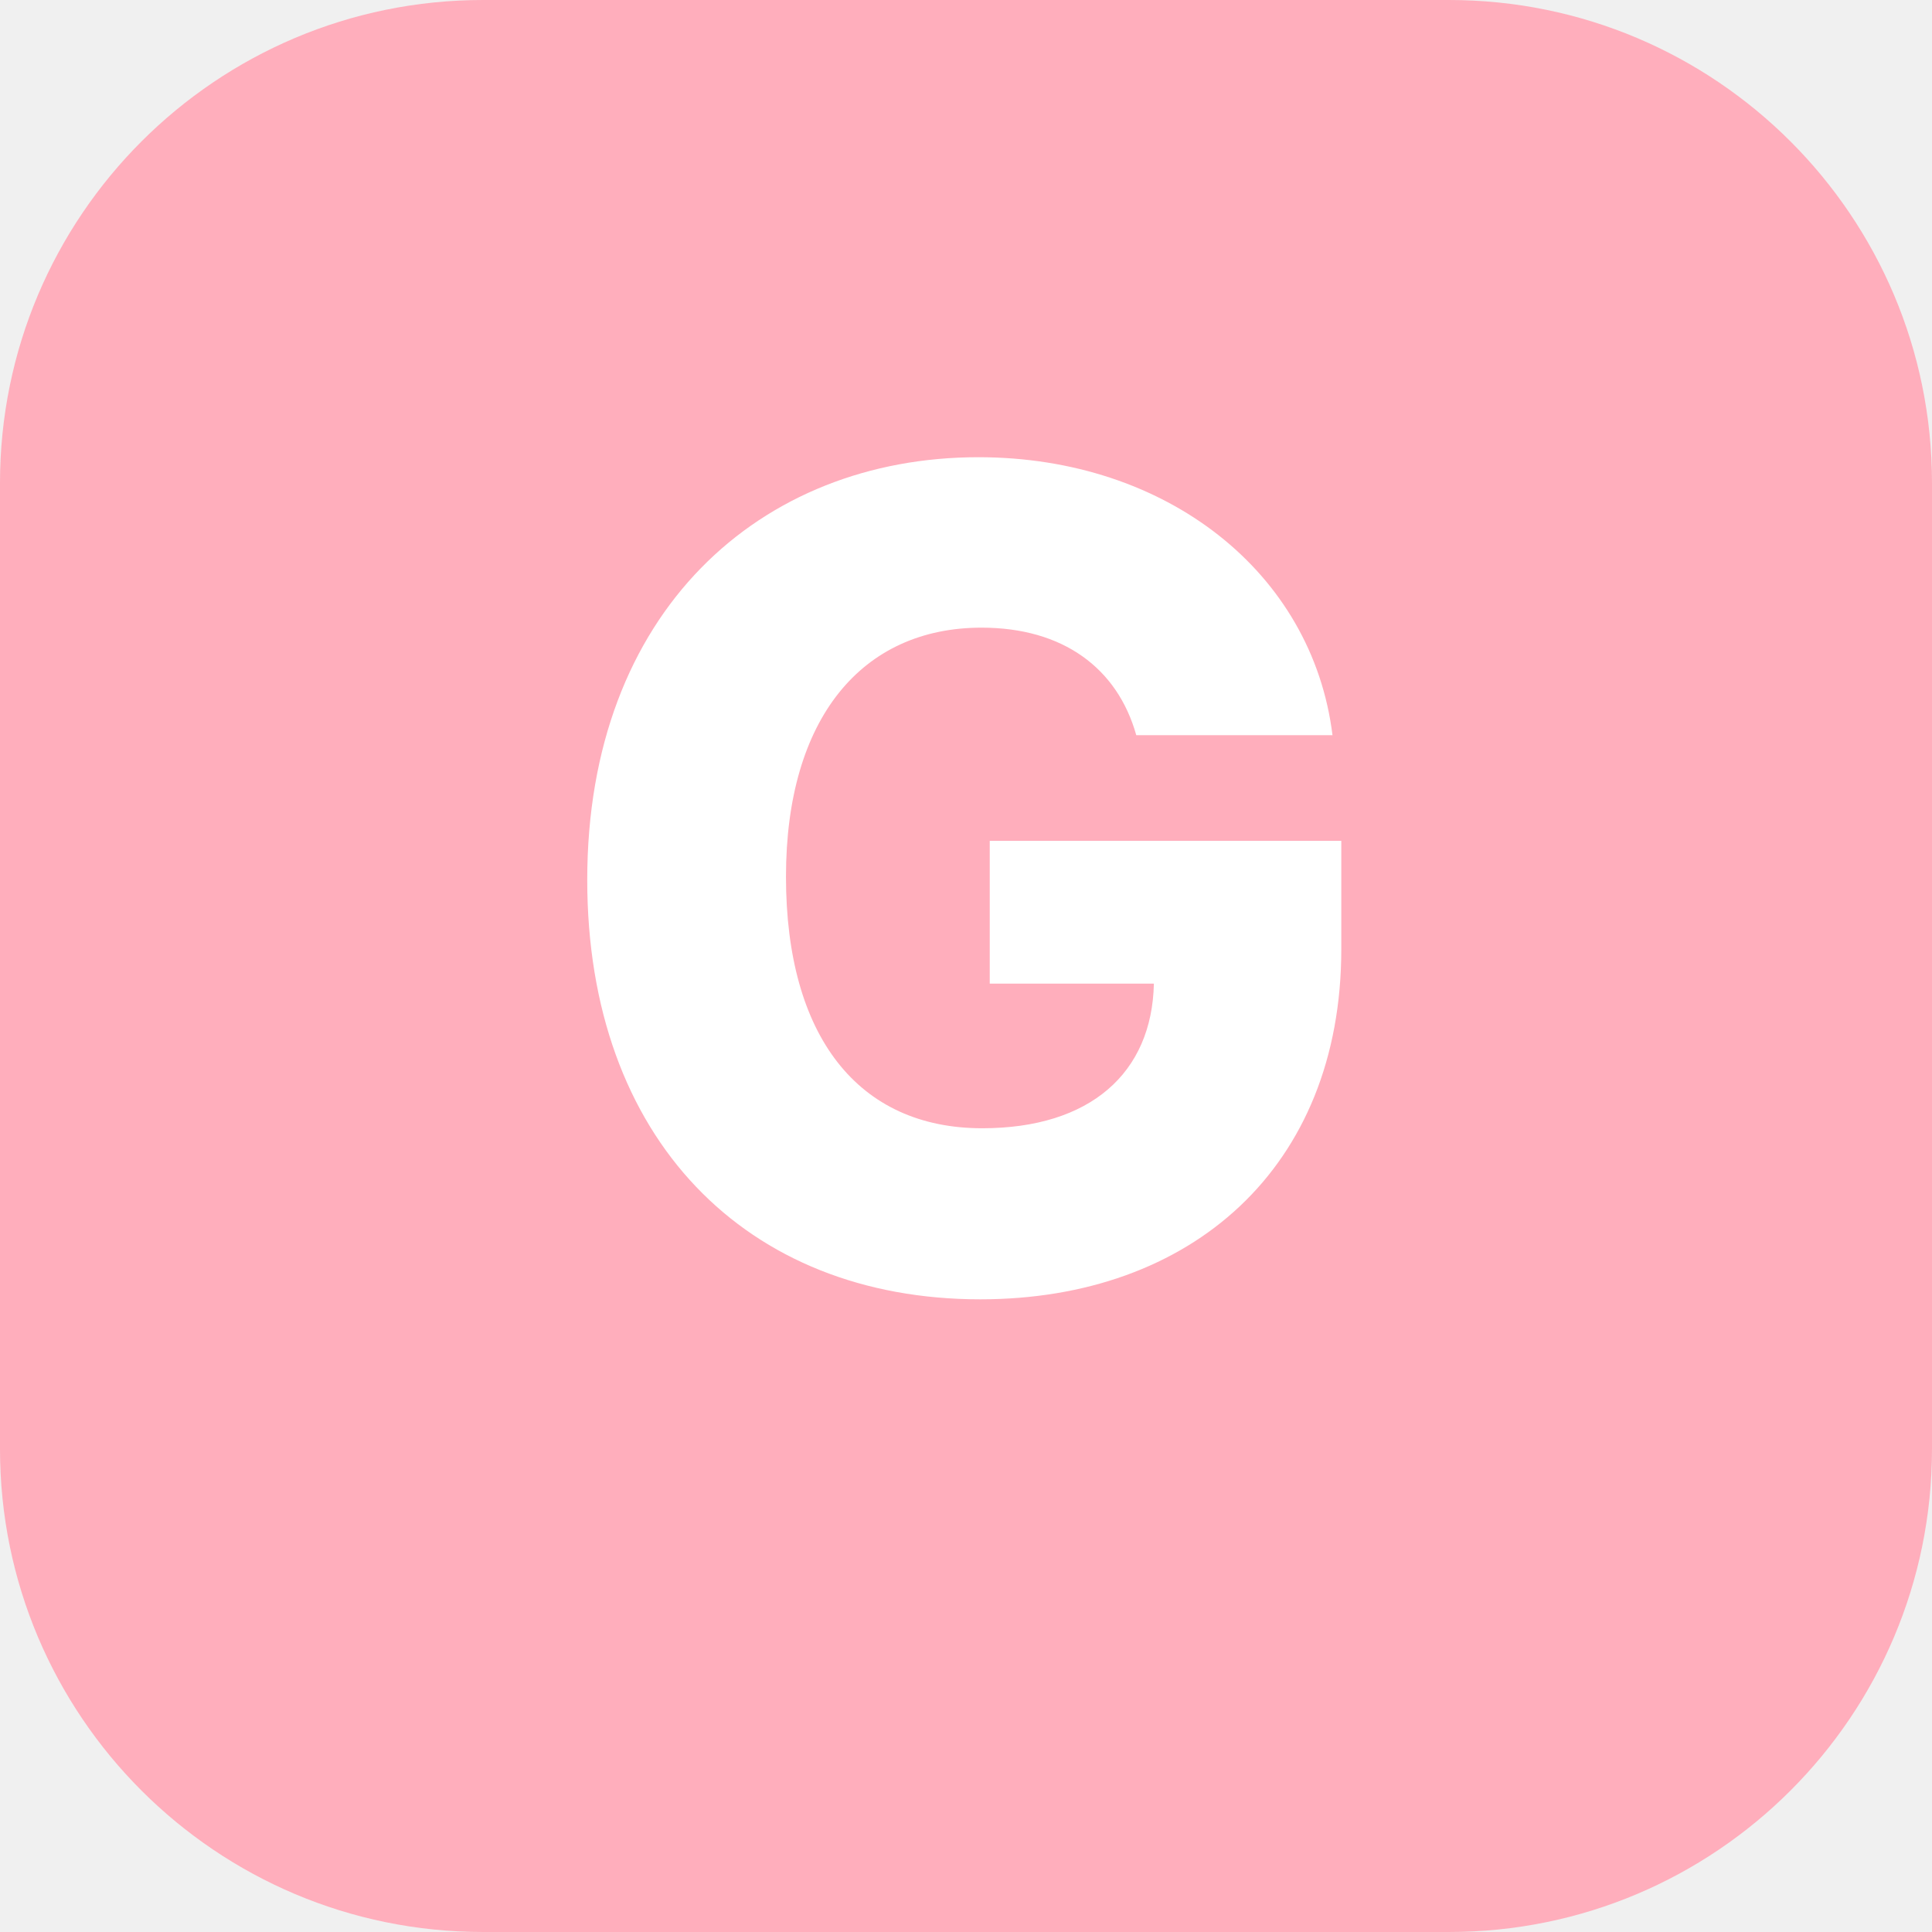
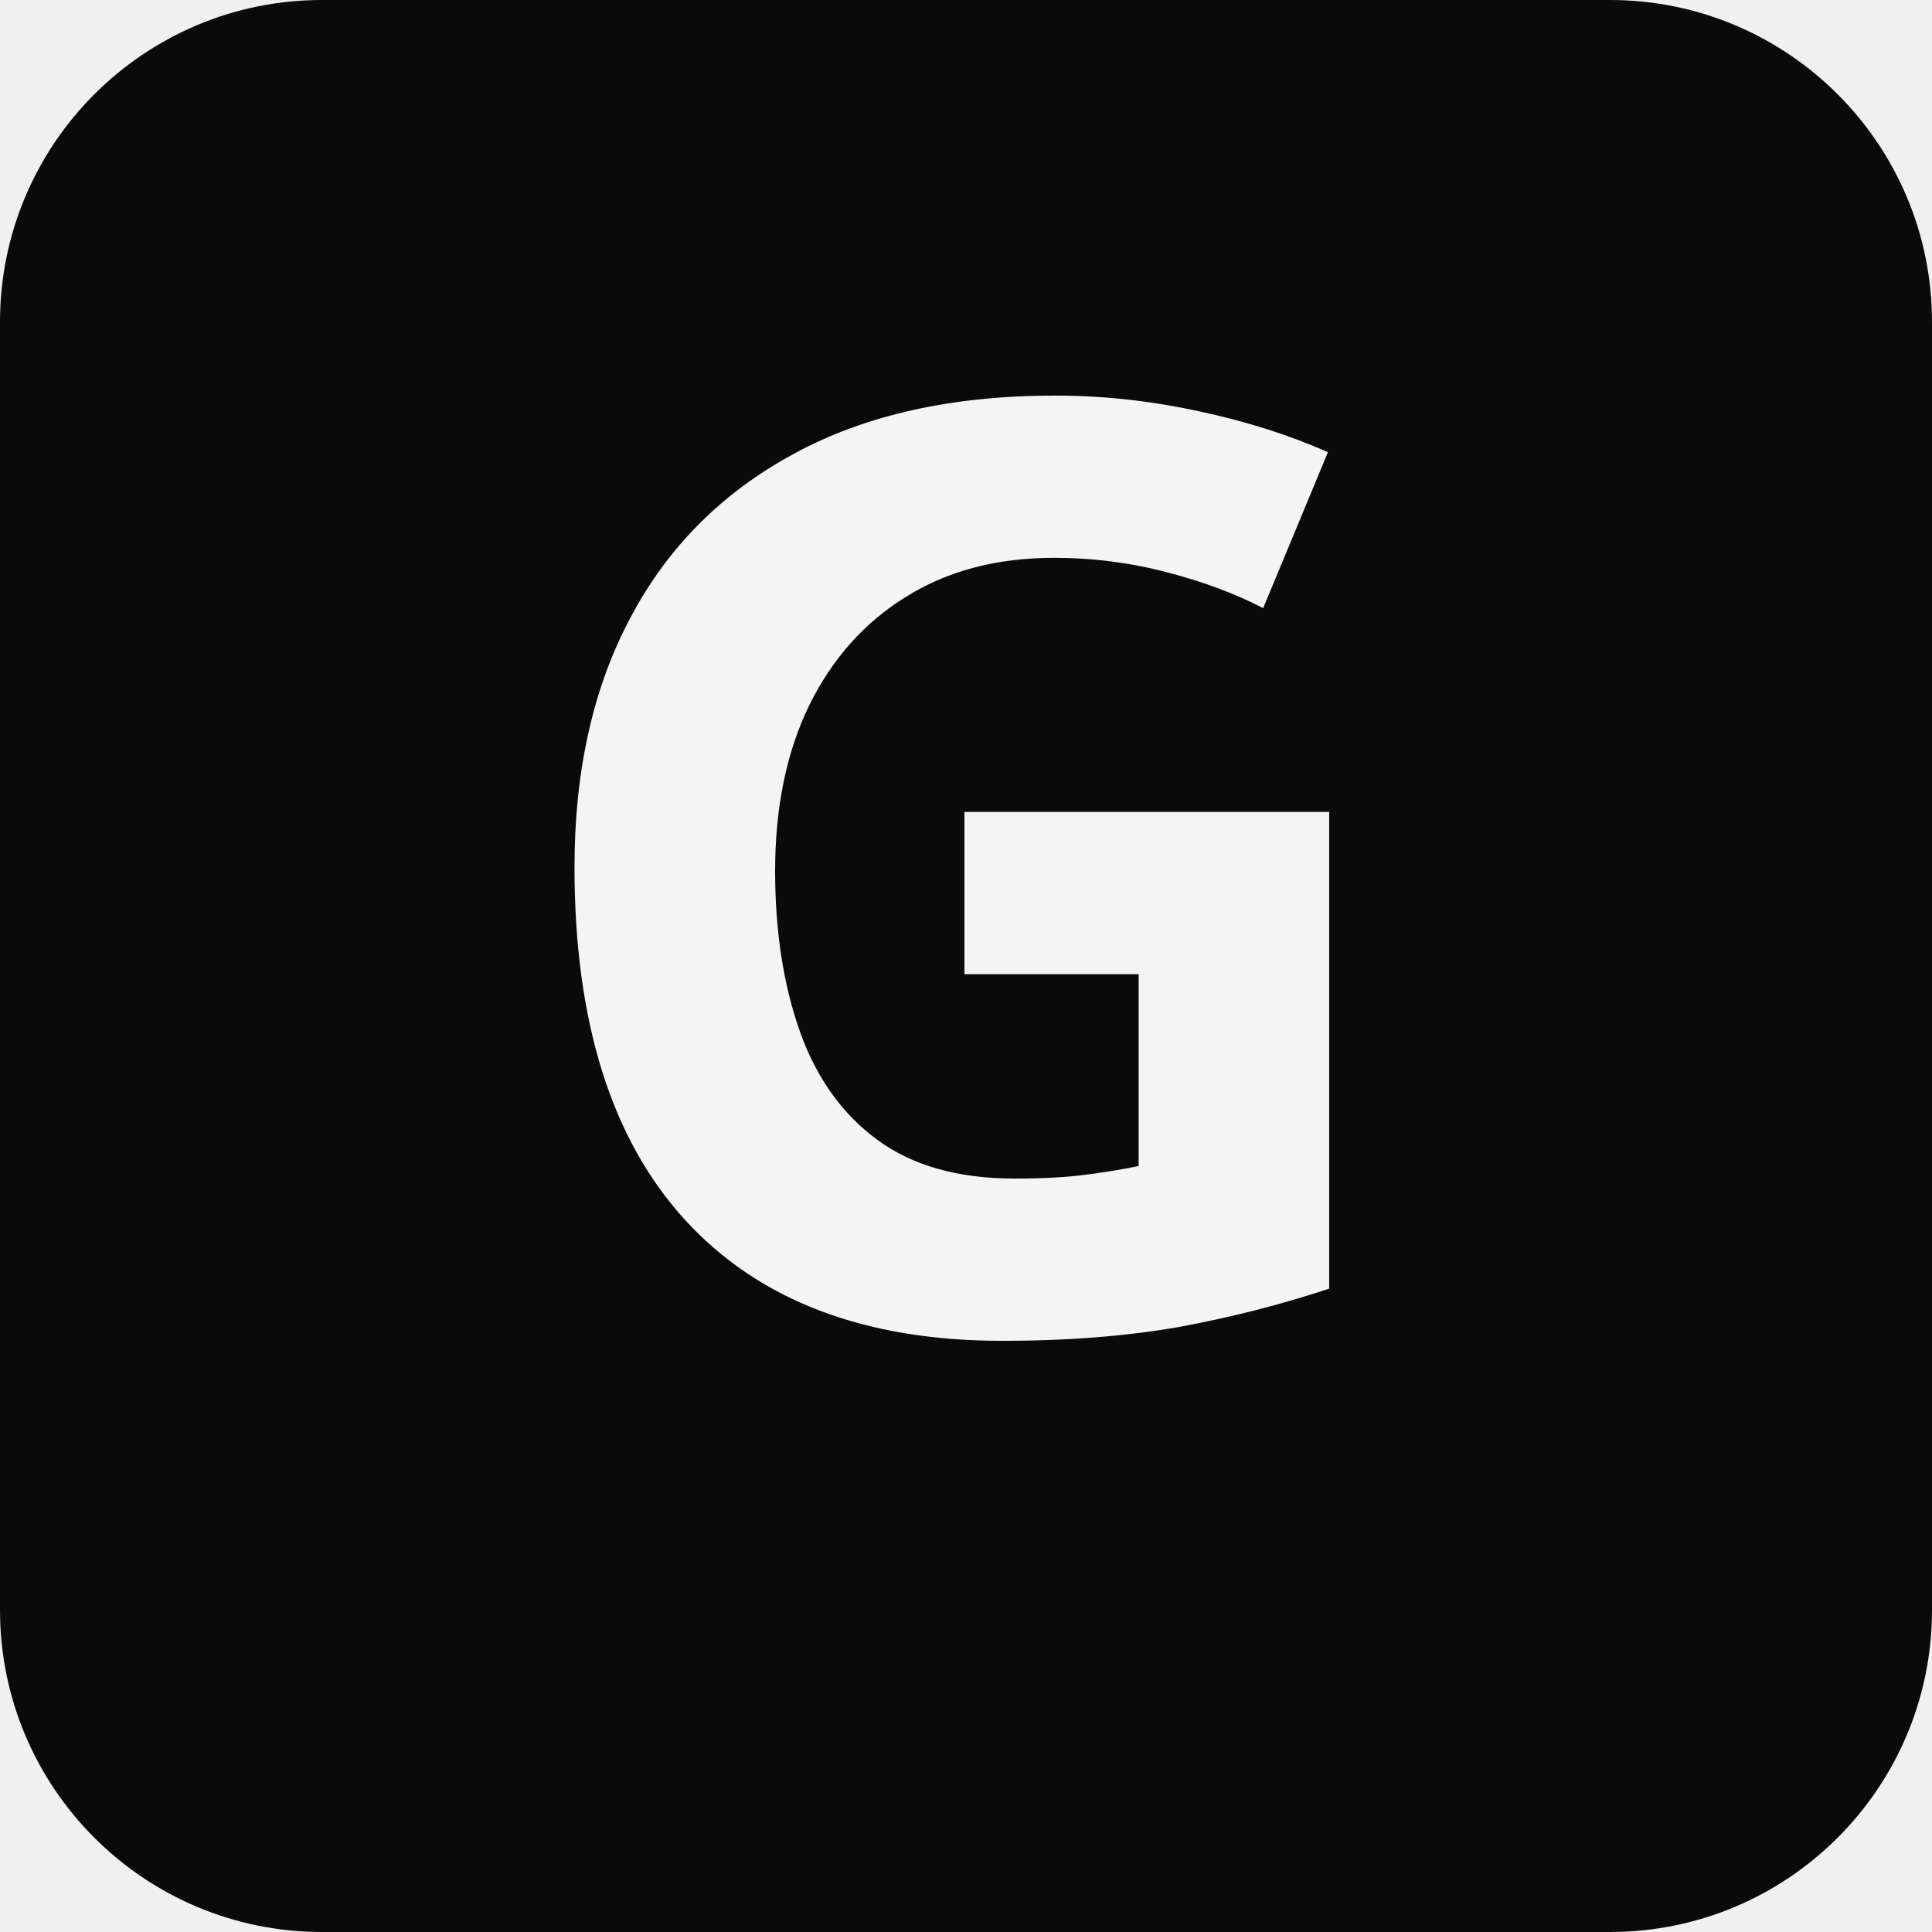
<svg xmlns="http://www.w3.org/2000/svg" width="48" height="48" viewBox="0 0 48 48" fill="none">
-   <rect width="48" height="48" rx="12" fill="#ffaebc" />
-   <text x="24" y="32" text-anchor="middle" fill="white" font-family="Inter, sans-serif" font-size="28" font-weight="800">G</text>
+   <rect width="48" height="48" rx="8" fill="#0a0a0a" />
+   <text x="24" y="33" text-anchor="middle" fill="#F4F4F4" font-family="'DM Sans', sans-serif" font-size="32" font-weight="700">G</text>
</svg>
